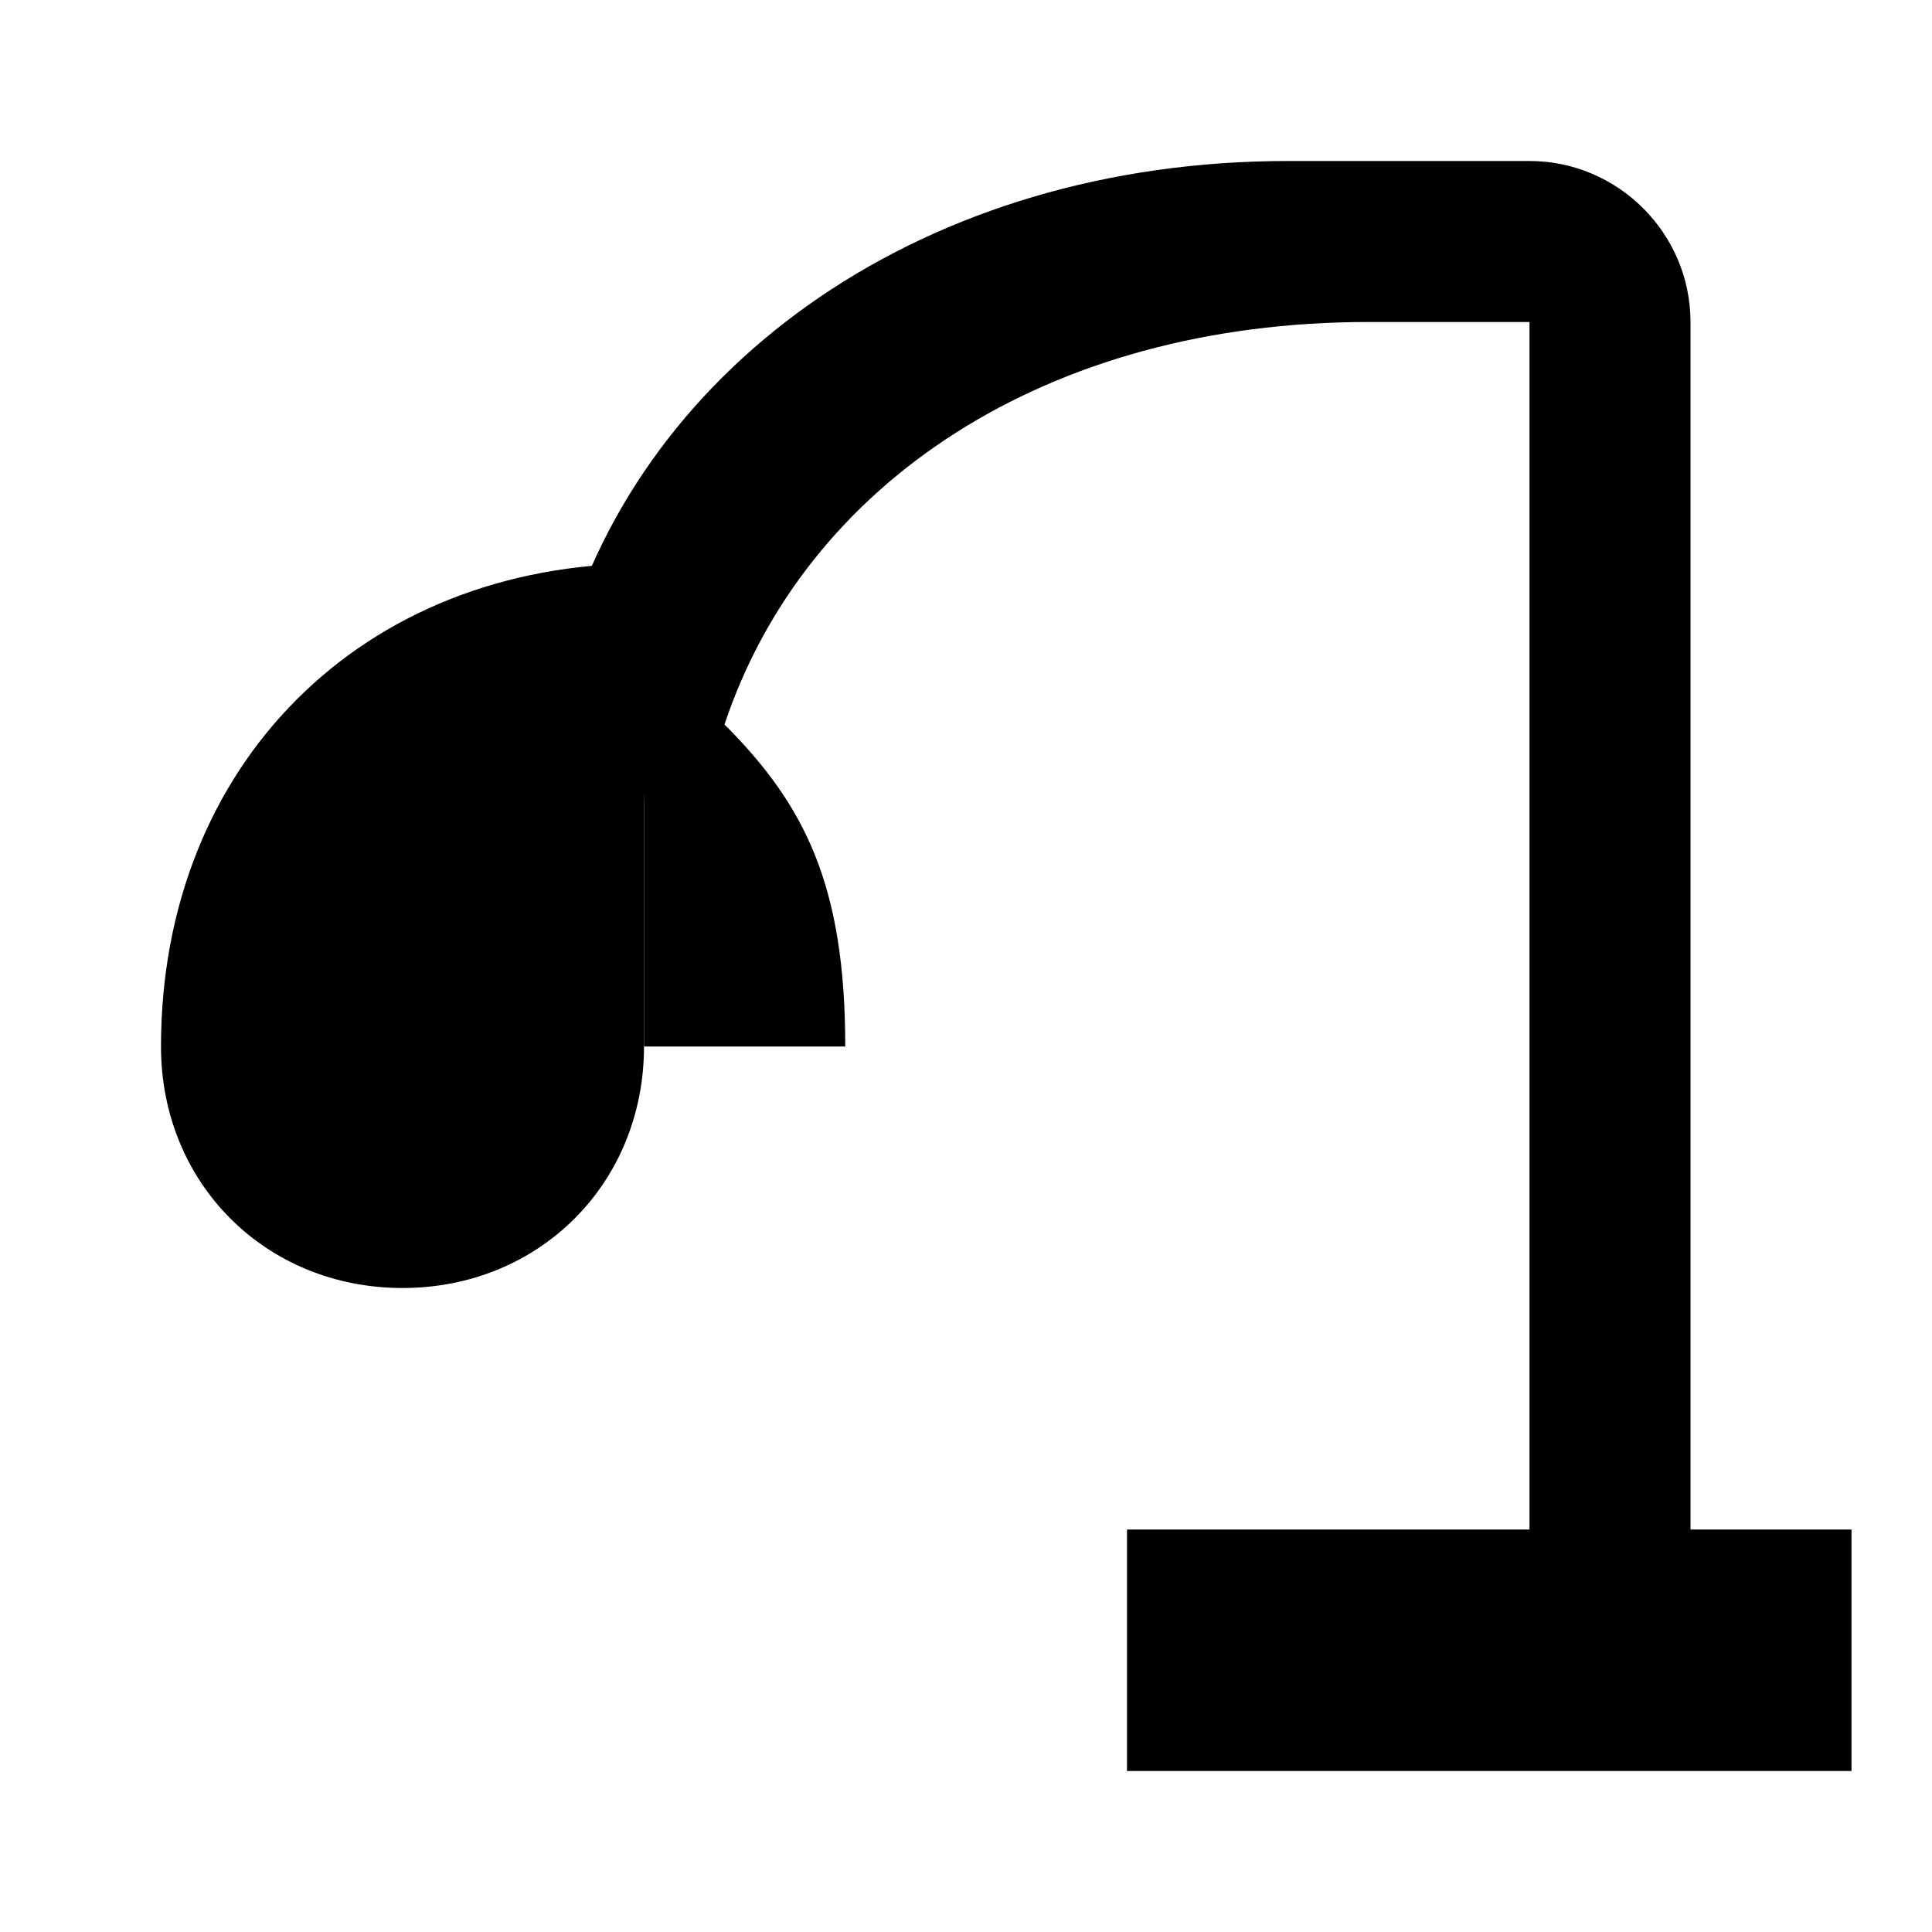
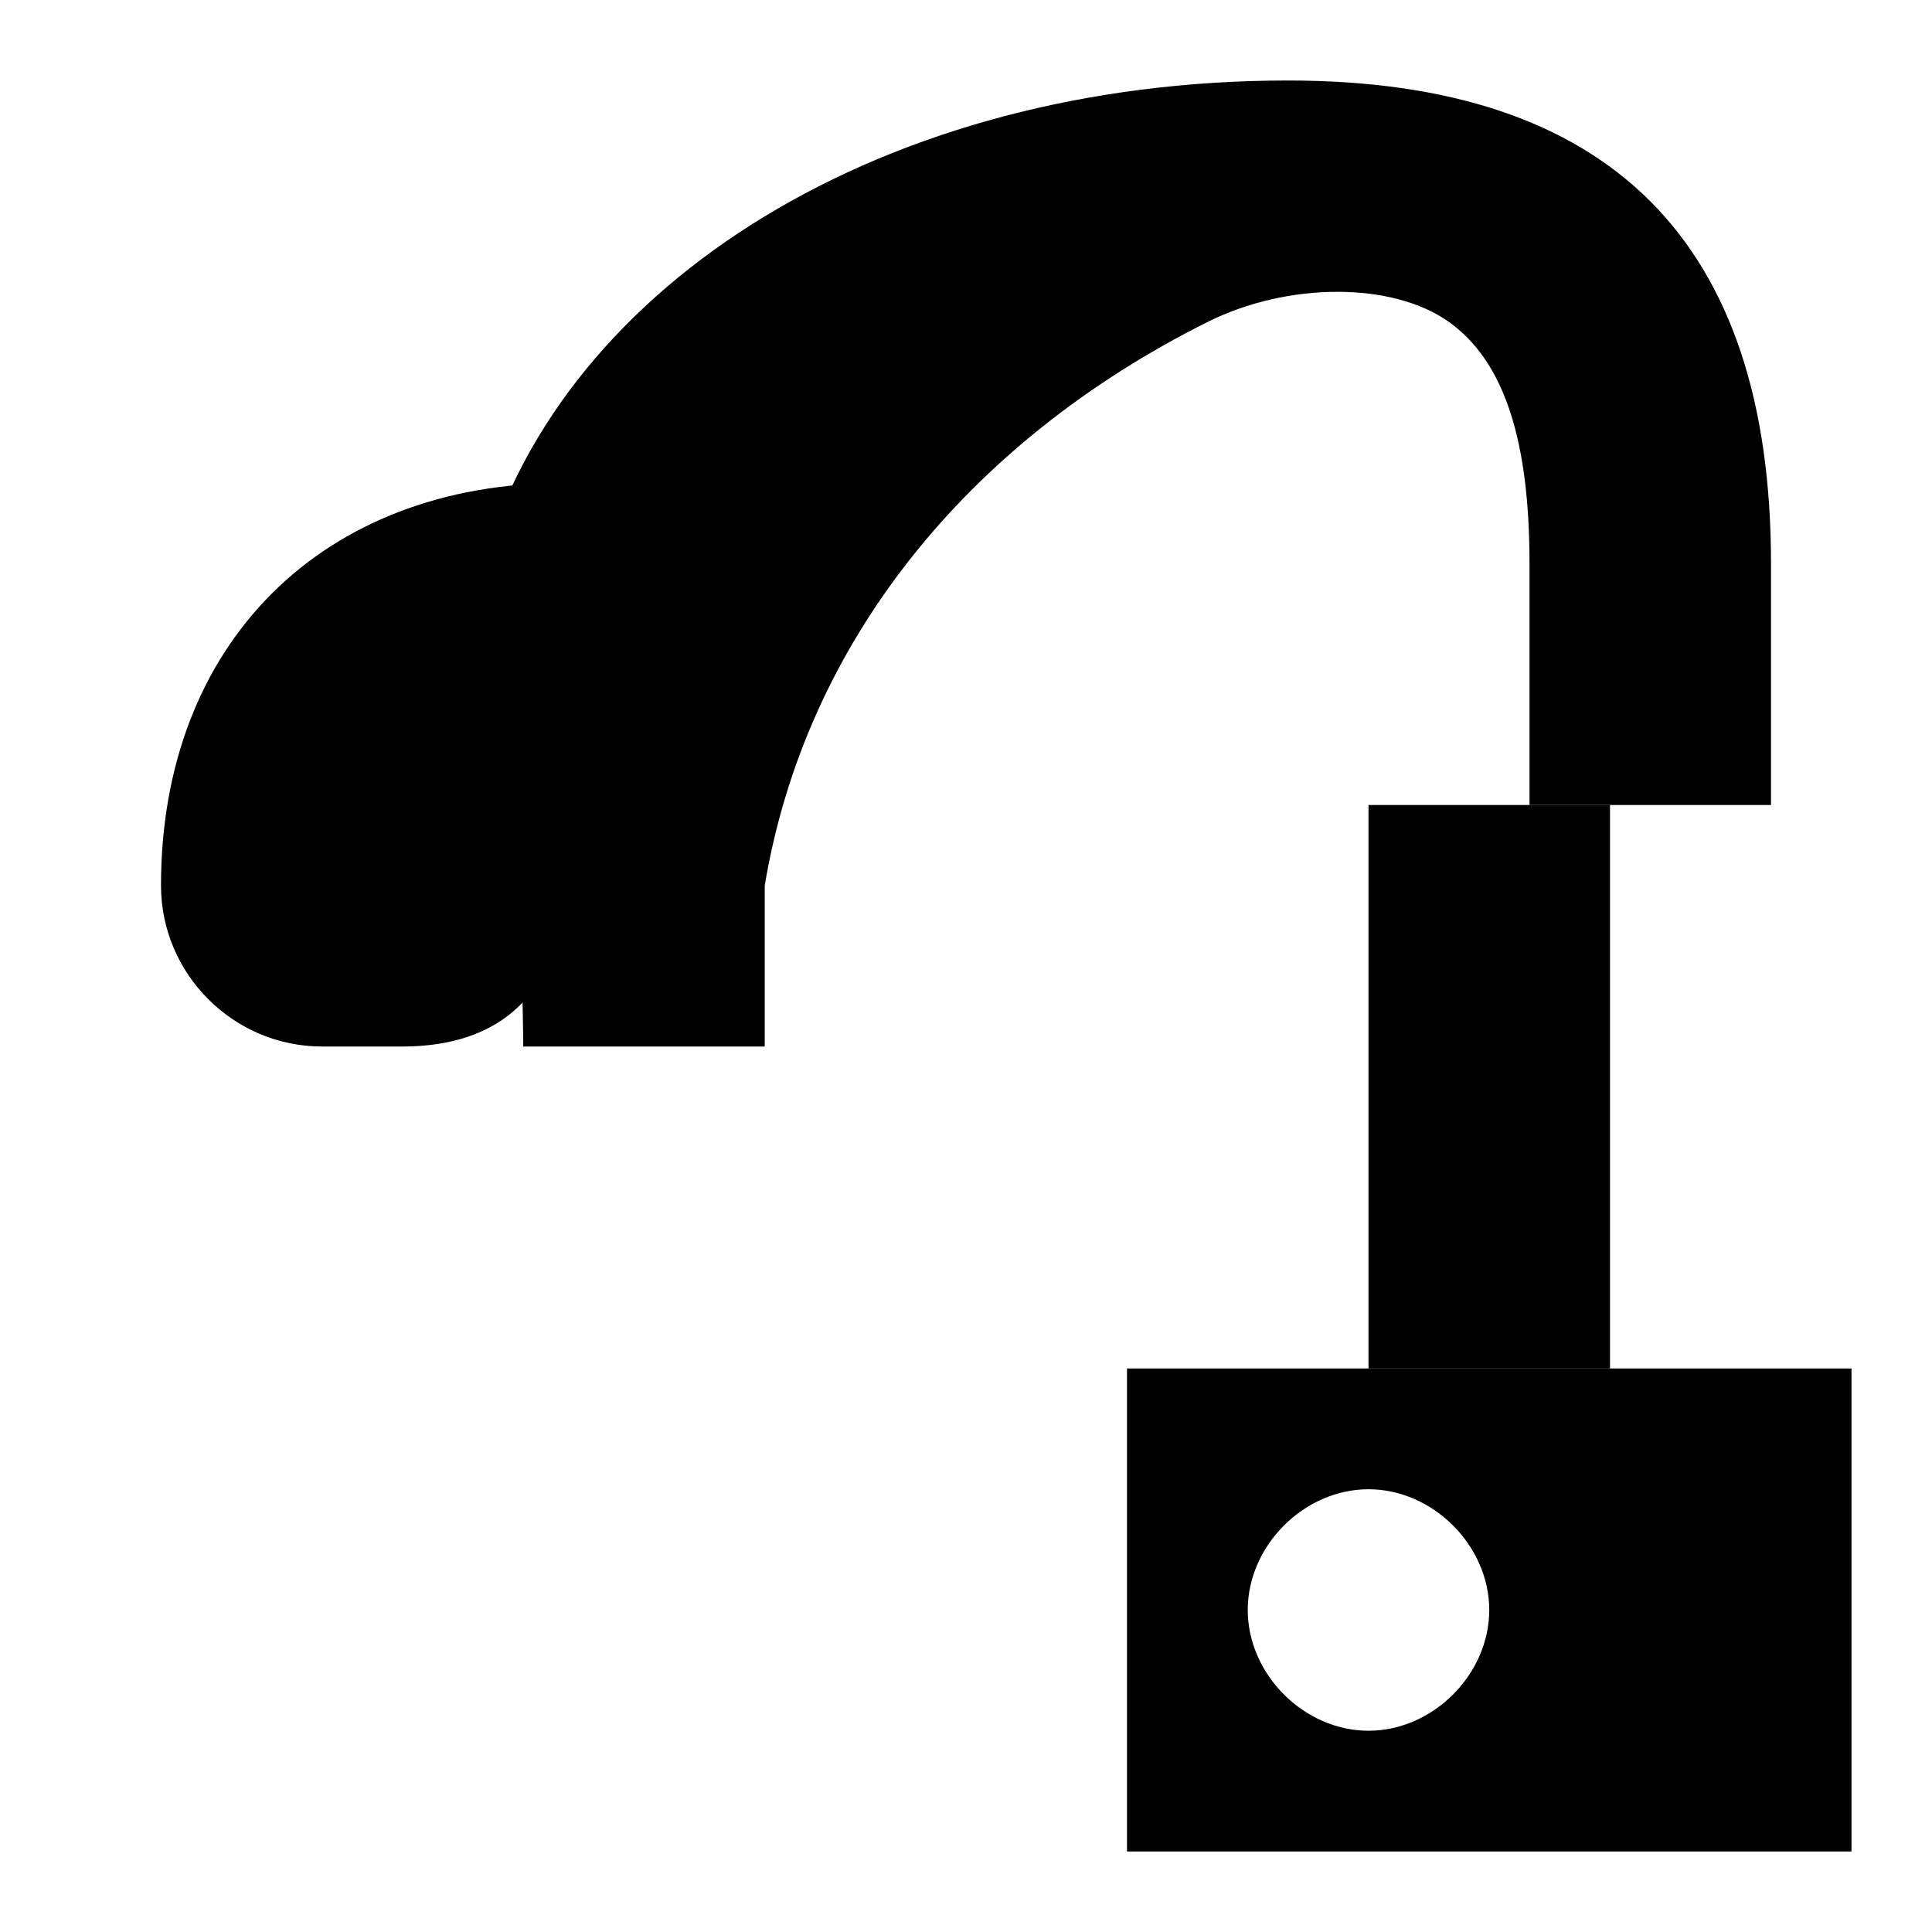
<svg xmlns="http://www.w3.org/2000/svg" width="24" height="24" viewBox="0 0 24 24">
-   <path d="M2 13C2 9.5 4.5 7 8 7V13C8 14.7 6.7 16 5 16C3.3 16 2 14.7 2 13Z" fill="currentColor" />
-   <path d="M7 8C8 4.5 11.5 2 16 2H19C20.1 2 21 2.9 21 4V19H23V22H14V19H19V4H17C13 4 10 6 9 9C10 10 10.5 11 10.5 13H8V10C8 9 7.5 8.5 7 8Z" fill="currentColor" />
+   <path d="M2 11C2 8 4 6 7 6C7 6 7 9 7 11C7 12 6.5 13 5 13H4C2.9 13 2 12.1 2 11Z" fill="currentColor" />
+   <path d="M6 7C7 3.5 11 1 16 1C18 1 19.5 1.5 20.5 2.5C21.5 3.5 22 5 22 7L22 10L19 10L19 7C19 5.5 18.7 4.5 18 4C17.3 3.5 16 3.5 15 4C12 5.5 10 8 9.5 11L9.5 13L6.5 13C6.5 13 6.5 10 6 7Z" fill="currentColor" />
+   <path d="M14 17H23V23H14V17ZM18.5 20C18.5 19.2 17.8 18.5 17 18.5C16.2 18.5 15.5 19.2 15.5 20C15.5 20.8 16.2 21.5 17 21.5C17.8 21.5 18.5 20.8 18.5 20Z" fill="currentColor" fill-rule="evenodd" />
+   <path d="M17 10H20V17H17V10Z" fill="currentColor" />
</svg>
